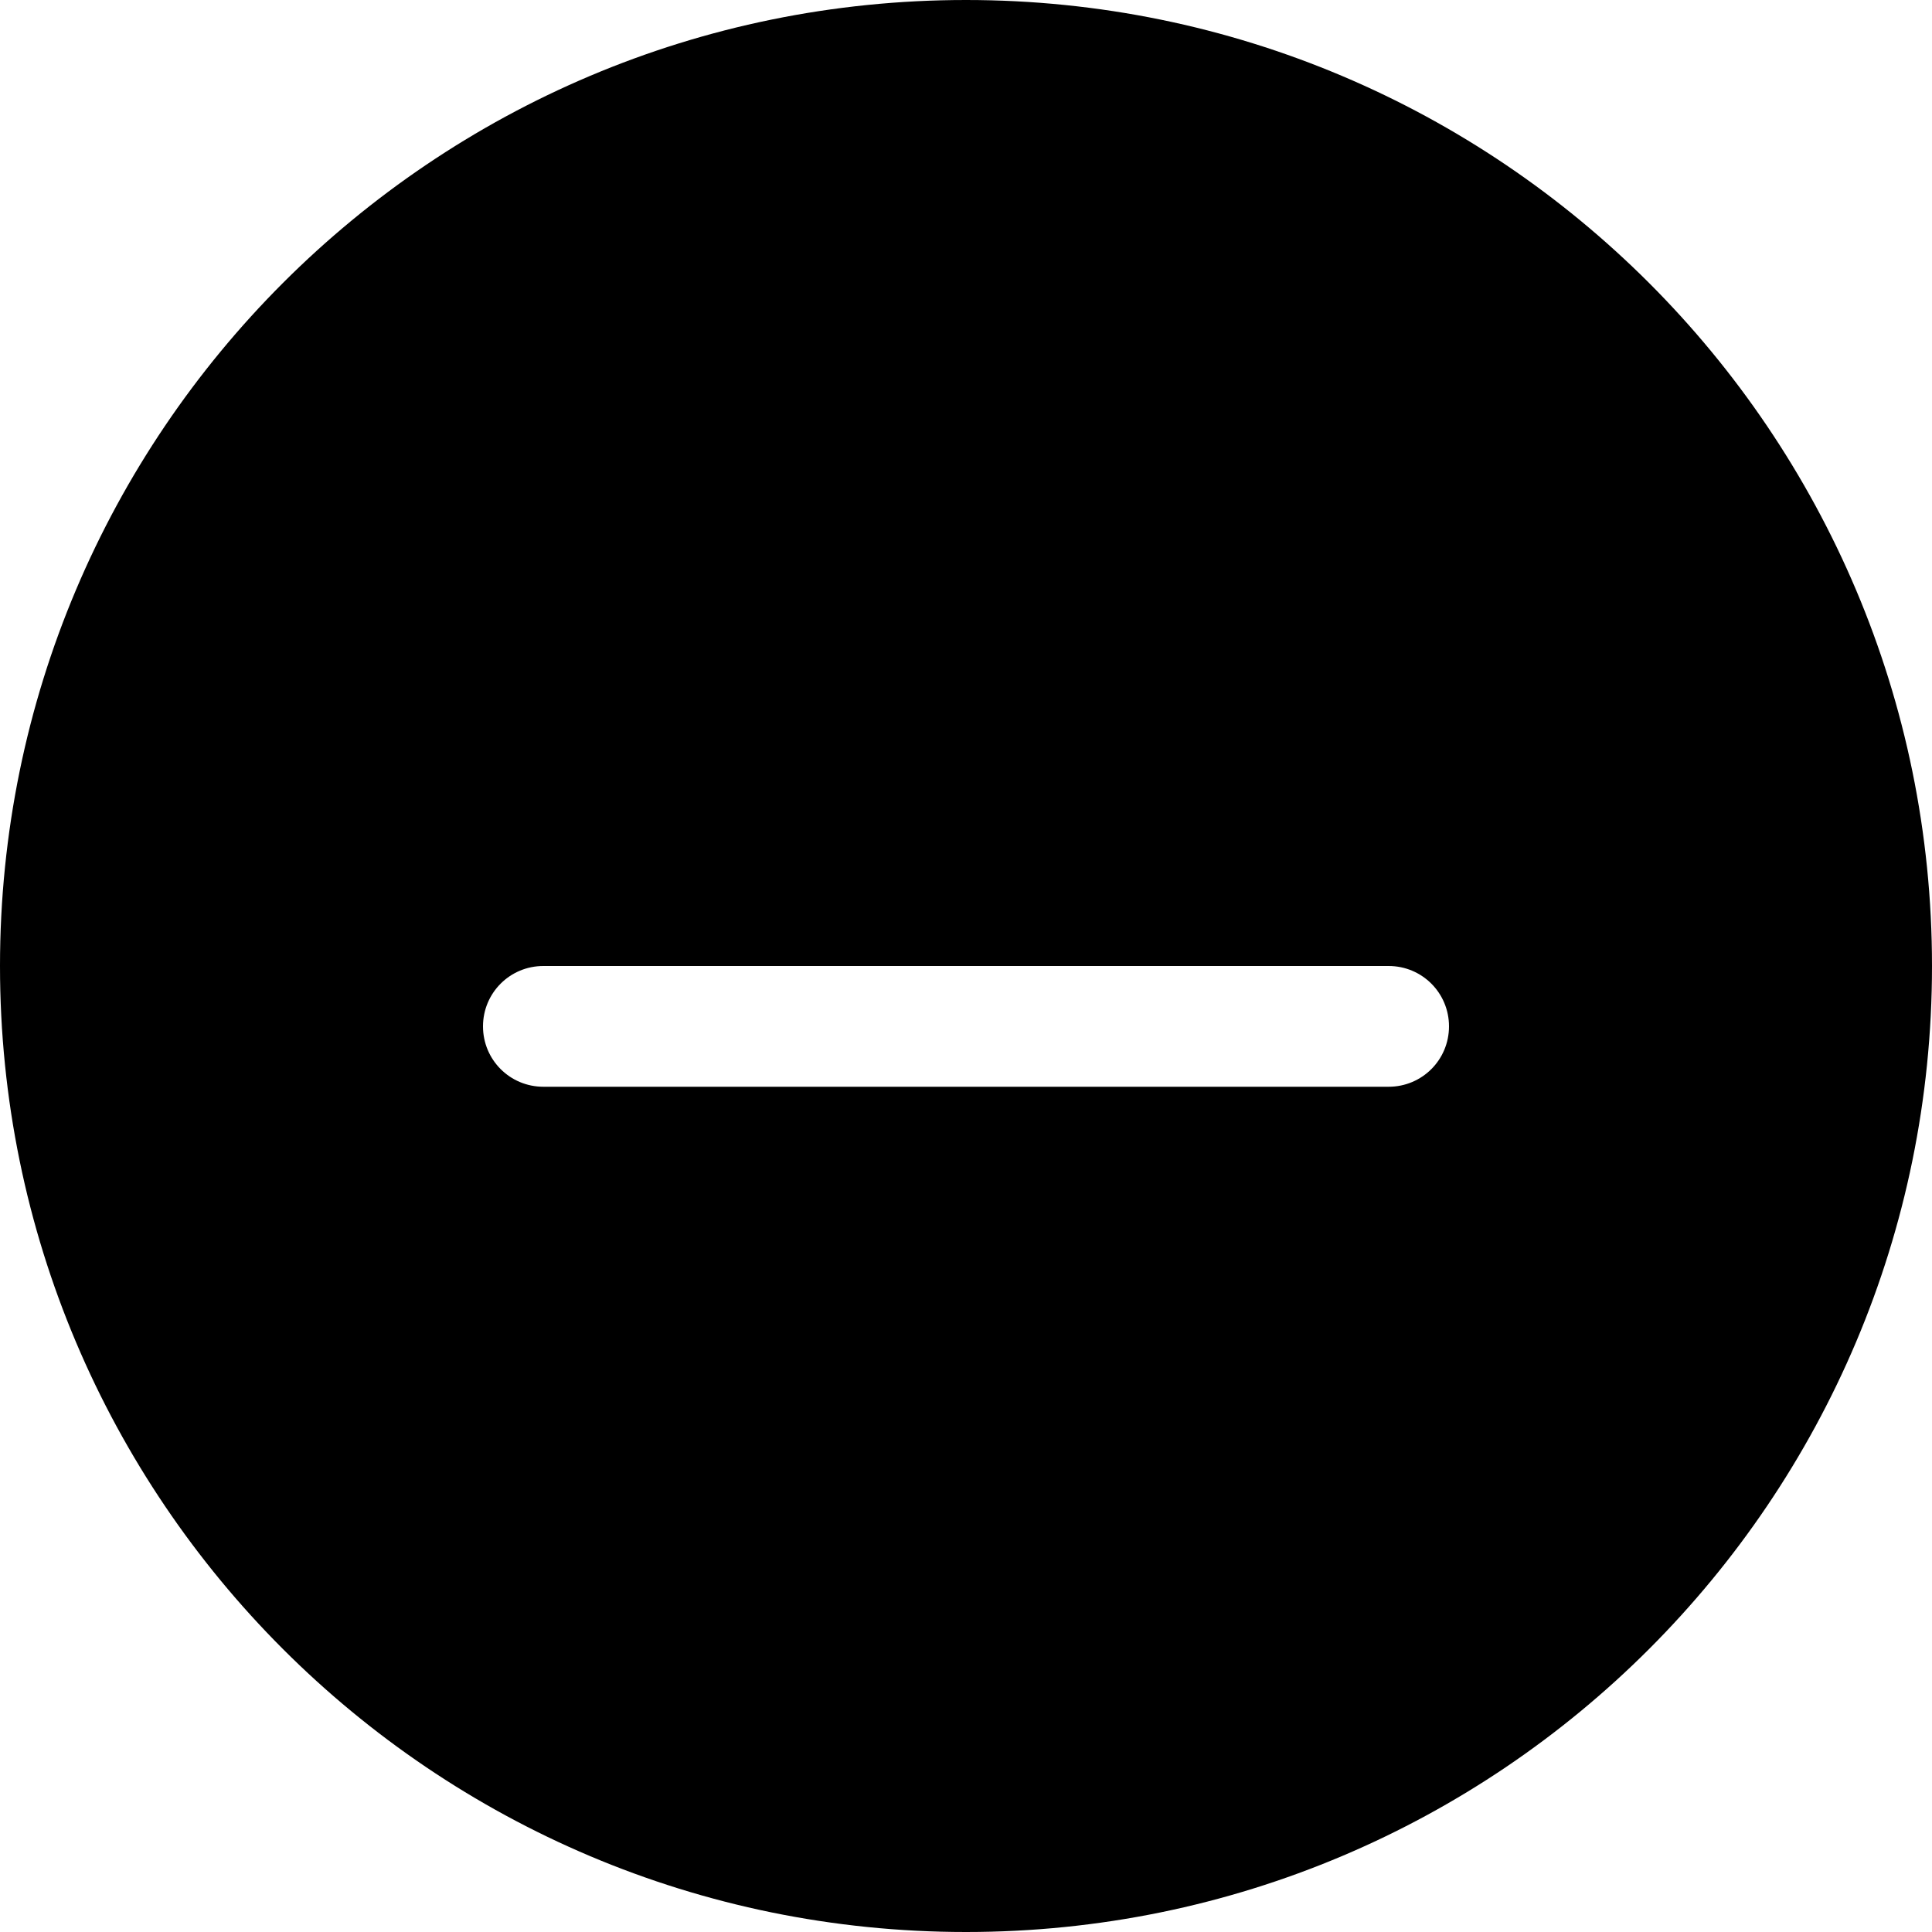
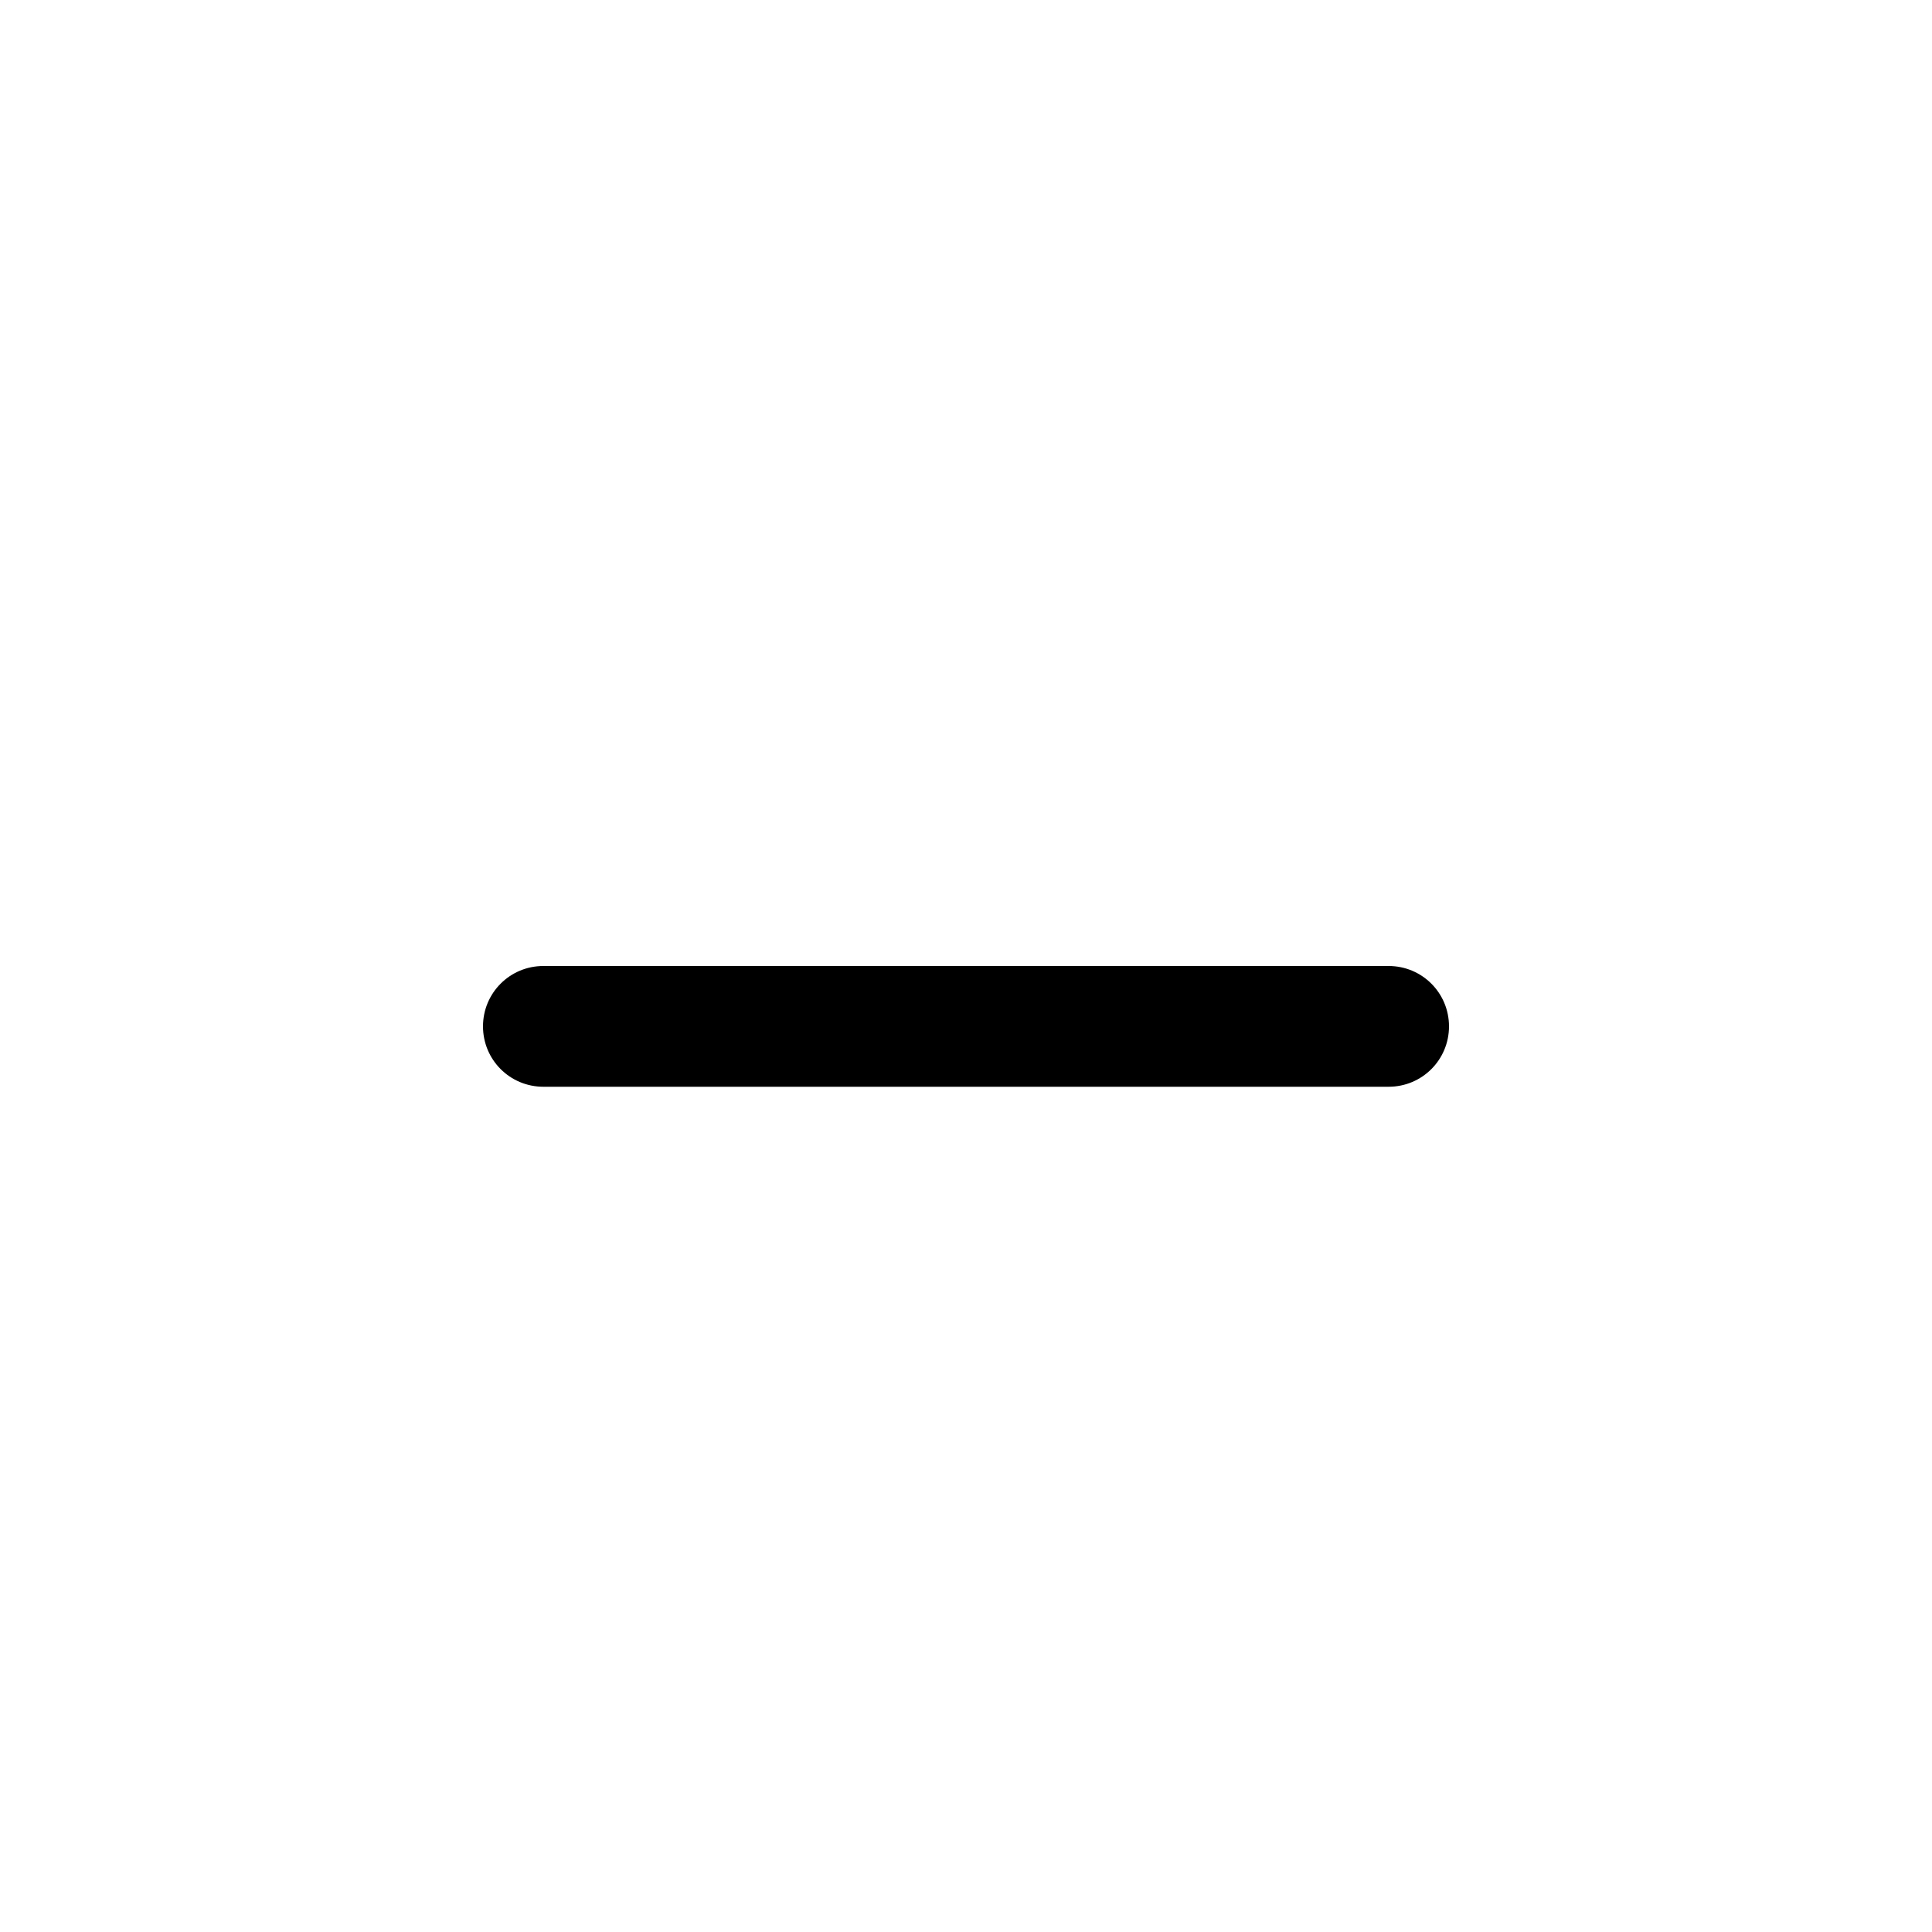
<svg xmlns="http://www.w3.org/2000/svg" width="16" height="16" version="1.1" viewBox="0 0 16 16" id="svg4">
  <defs id="defs8" />
-   <path id="path2" d="M 8 0 C 3.582 0 0 3.582 0 8 C 0 12.418 3.582 16 8 16 C 12.418 16 16 12.418 16 8 C 16 3.582 12.418 0 8 0 z M 4.5 8 L 11.5 8 C 11.777 8 12 8.223 12 8.5 C 12 8.777 11.777 9 11.5 9 L 4.5 9 C 4.223 9 4 8.777 4 8.5 C 4 8.223 4.223 8 4.5 8 z " />
+   <path id="path2" d="m 4.5,8 h 7 C 11.777,8 12,8.223 12,8.5 12,8.777 11.777,9 11.5,9 h -7 C 4.223,9 4,8.777 4,8.5 4,8.223 4.223,8 4.5,8 Z" />
</svg>
